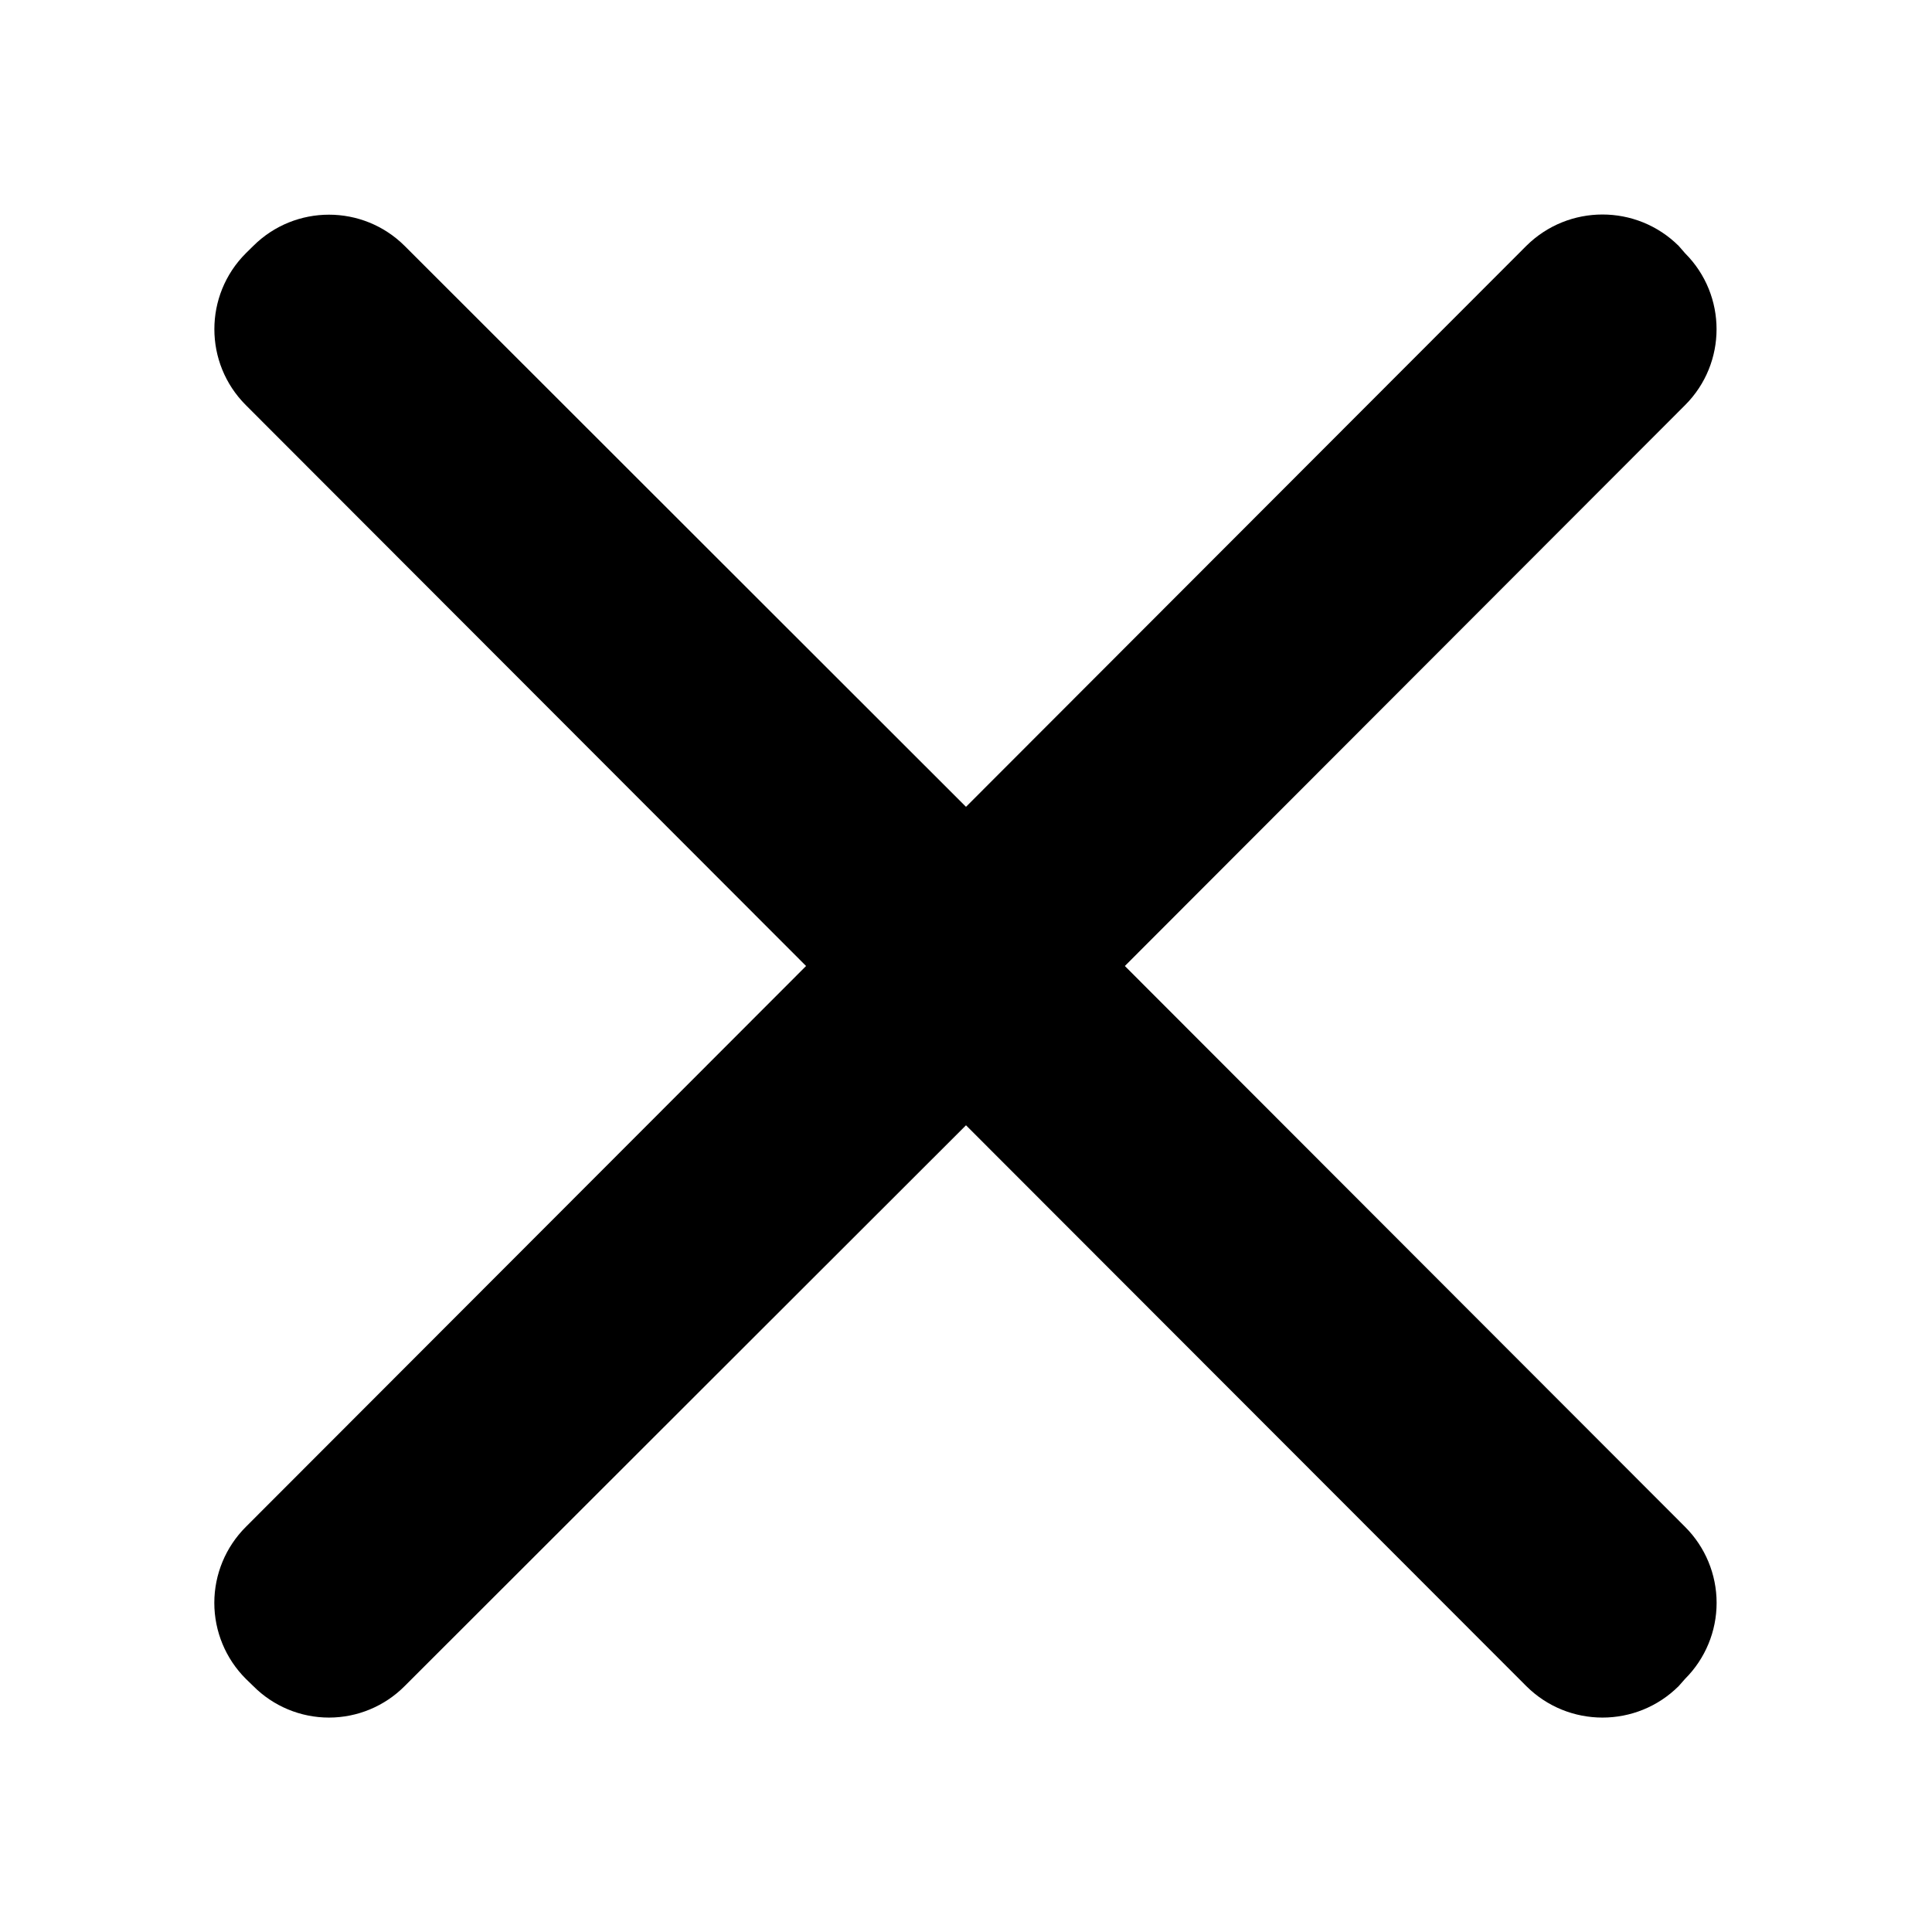
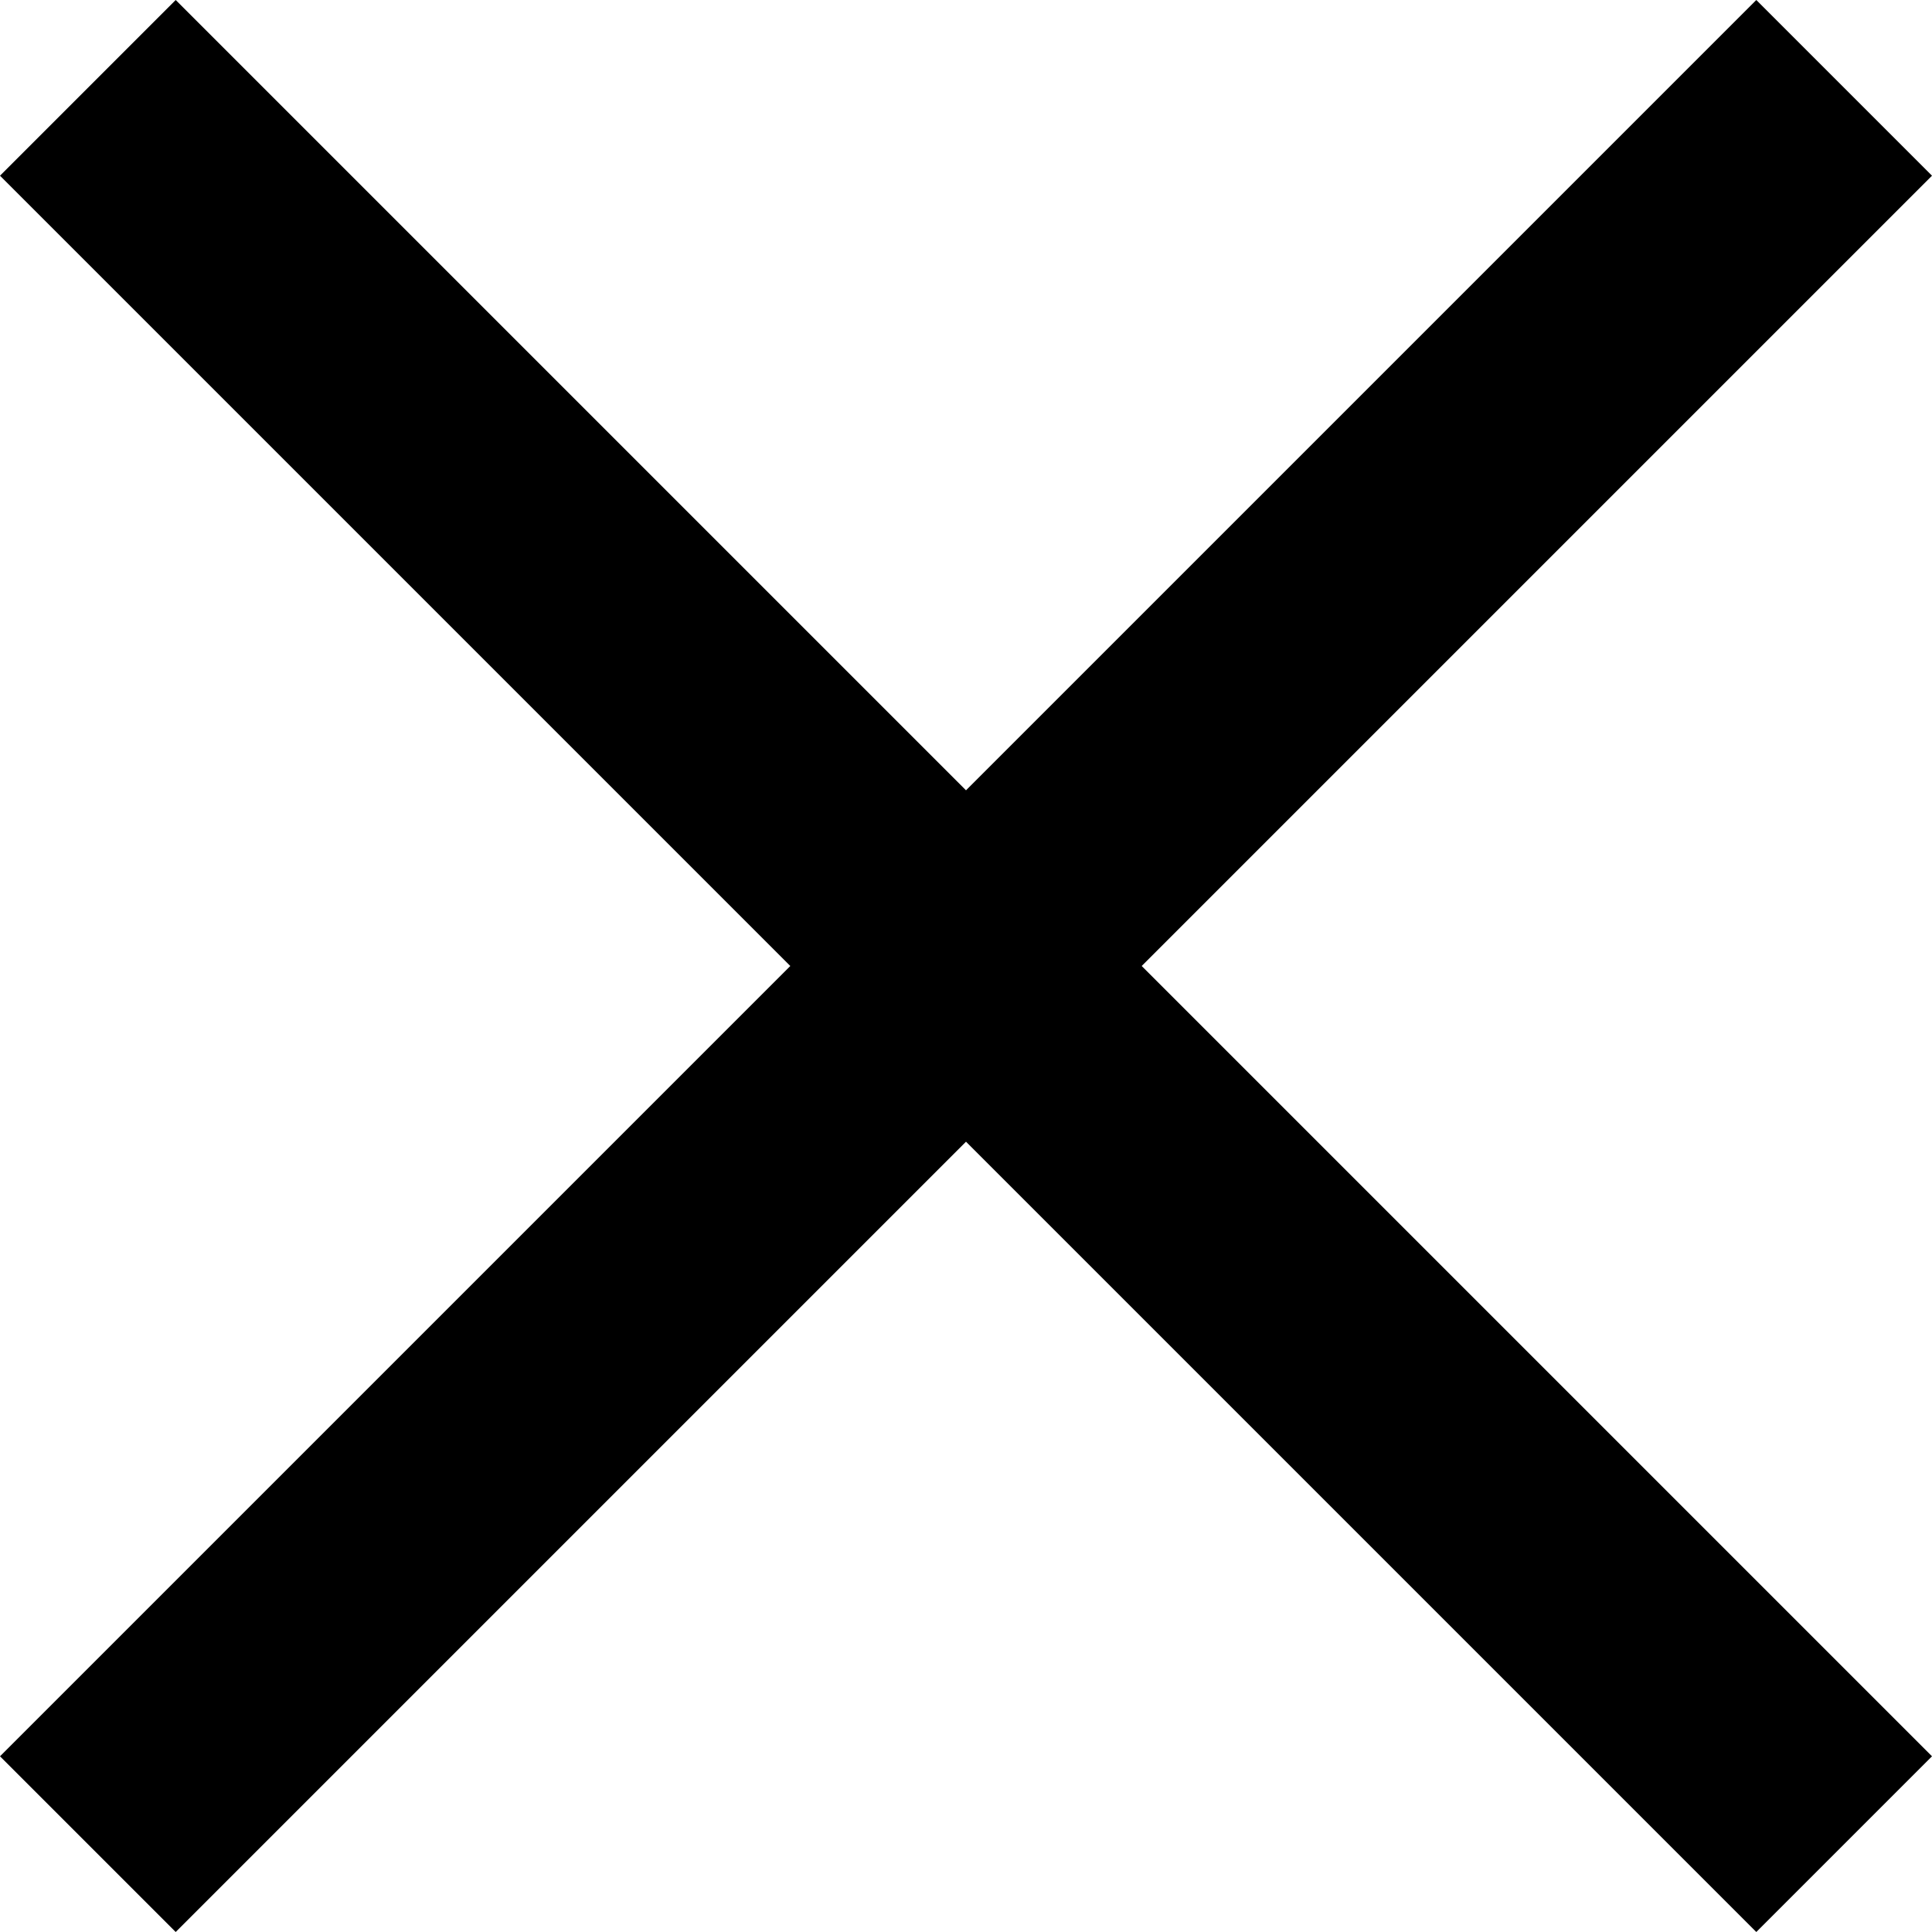
- <svg xmlns="http://www.w3.org/2000/svg" width="18" height="18" viewBox="0 0 18 18">
-   <path id="取消_icon" class="cls-1" d="M2342.48,118l5.22,5.226a1,1,0,0,1,0,1.415l-0.06.068a1.006,1.006,0,0,1-1.42,0l-5.22-5.225-5.23,5.225a0.994,0.994,0,0,1-1.41,0l-0.07-.068a1,1,0,0,1,0-1.415l5.22-5.226-5.22-5.226a1,1,0,0,1,0-1.414l0.07-.069a1,1,0,0,1,1.41,0l5.23,5.226,5.22-5.226a1.008,1.008,0,0,1,1.42,0l0.06,0.069a1,1,0,0,1,0,1.414Z" transform="translate(-2332 -109)" />
+ <svg xmlns="http://www.w3.org/2000/svg" id="图层_1" data-name="图层 1" viewBox="0 0 16 16">
+   <polygon class="cls-1" points="16 1.455 14.545 0 8 6.545 1.455 0 0 1.455 6.545 8 0 14.545 1.455 16 8 9.455 14.545 16 16 14.545 9.455 8 16 1.455" />
</svg>
